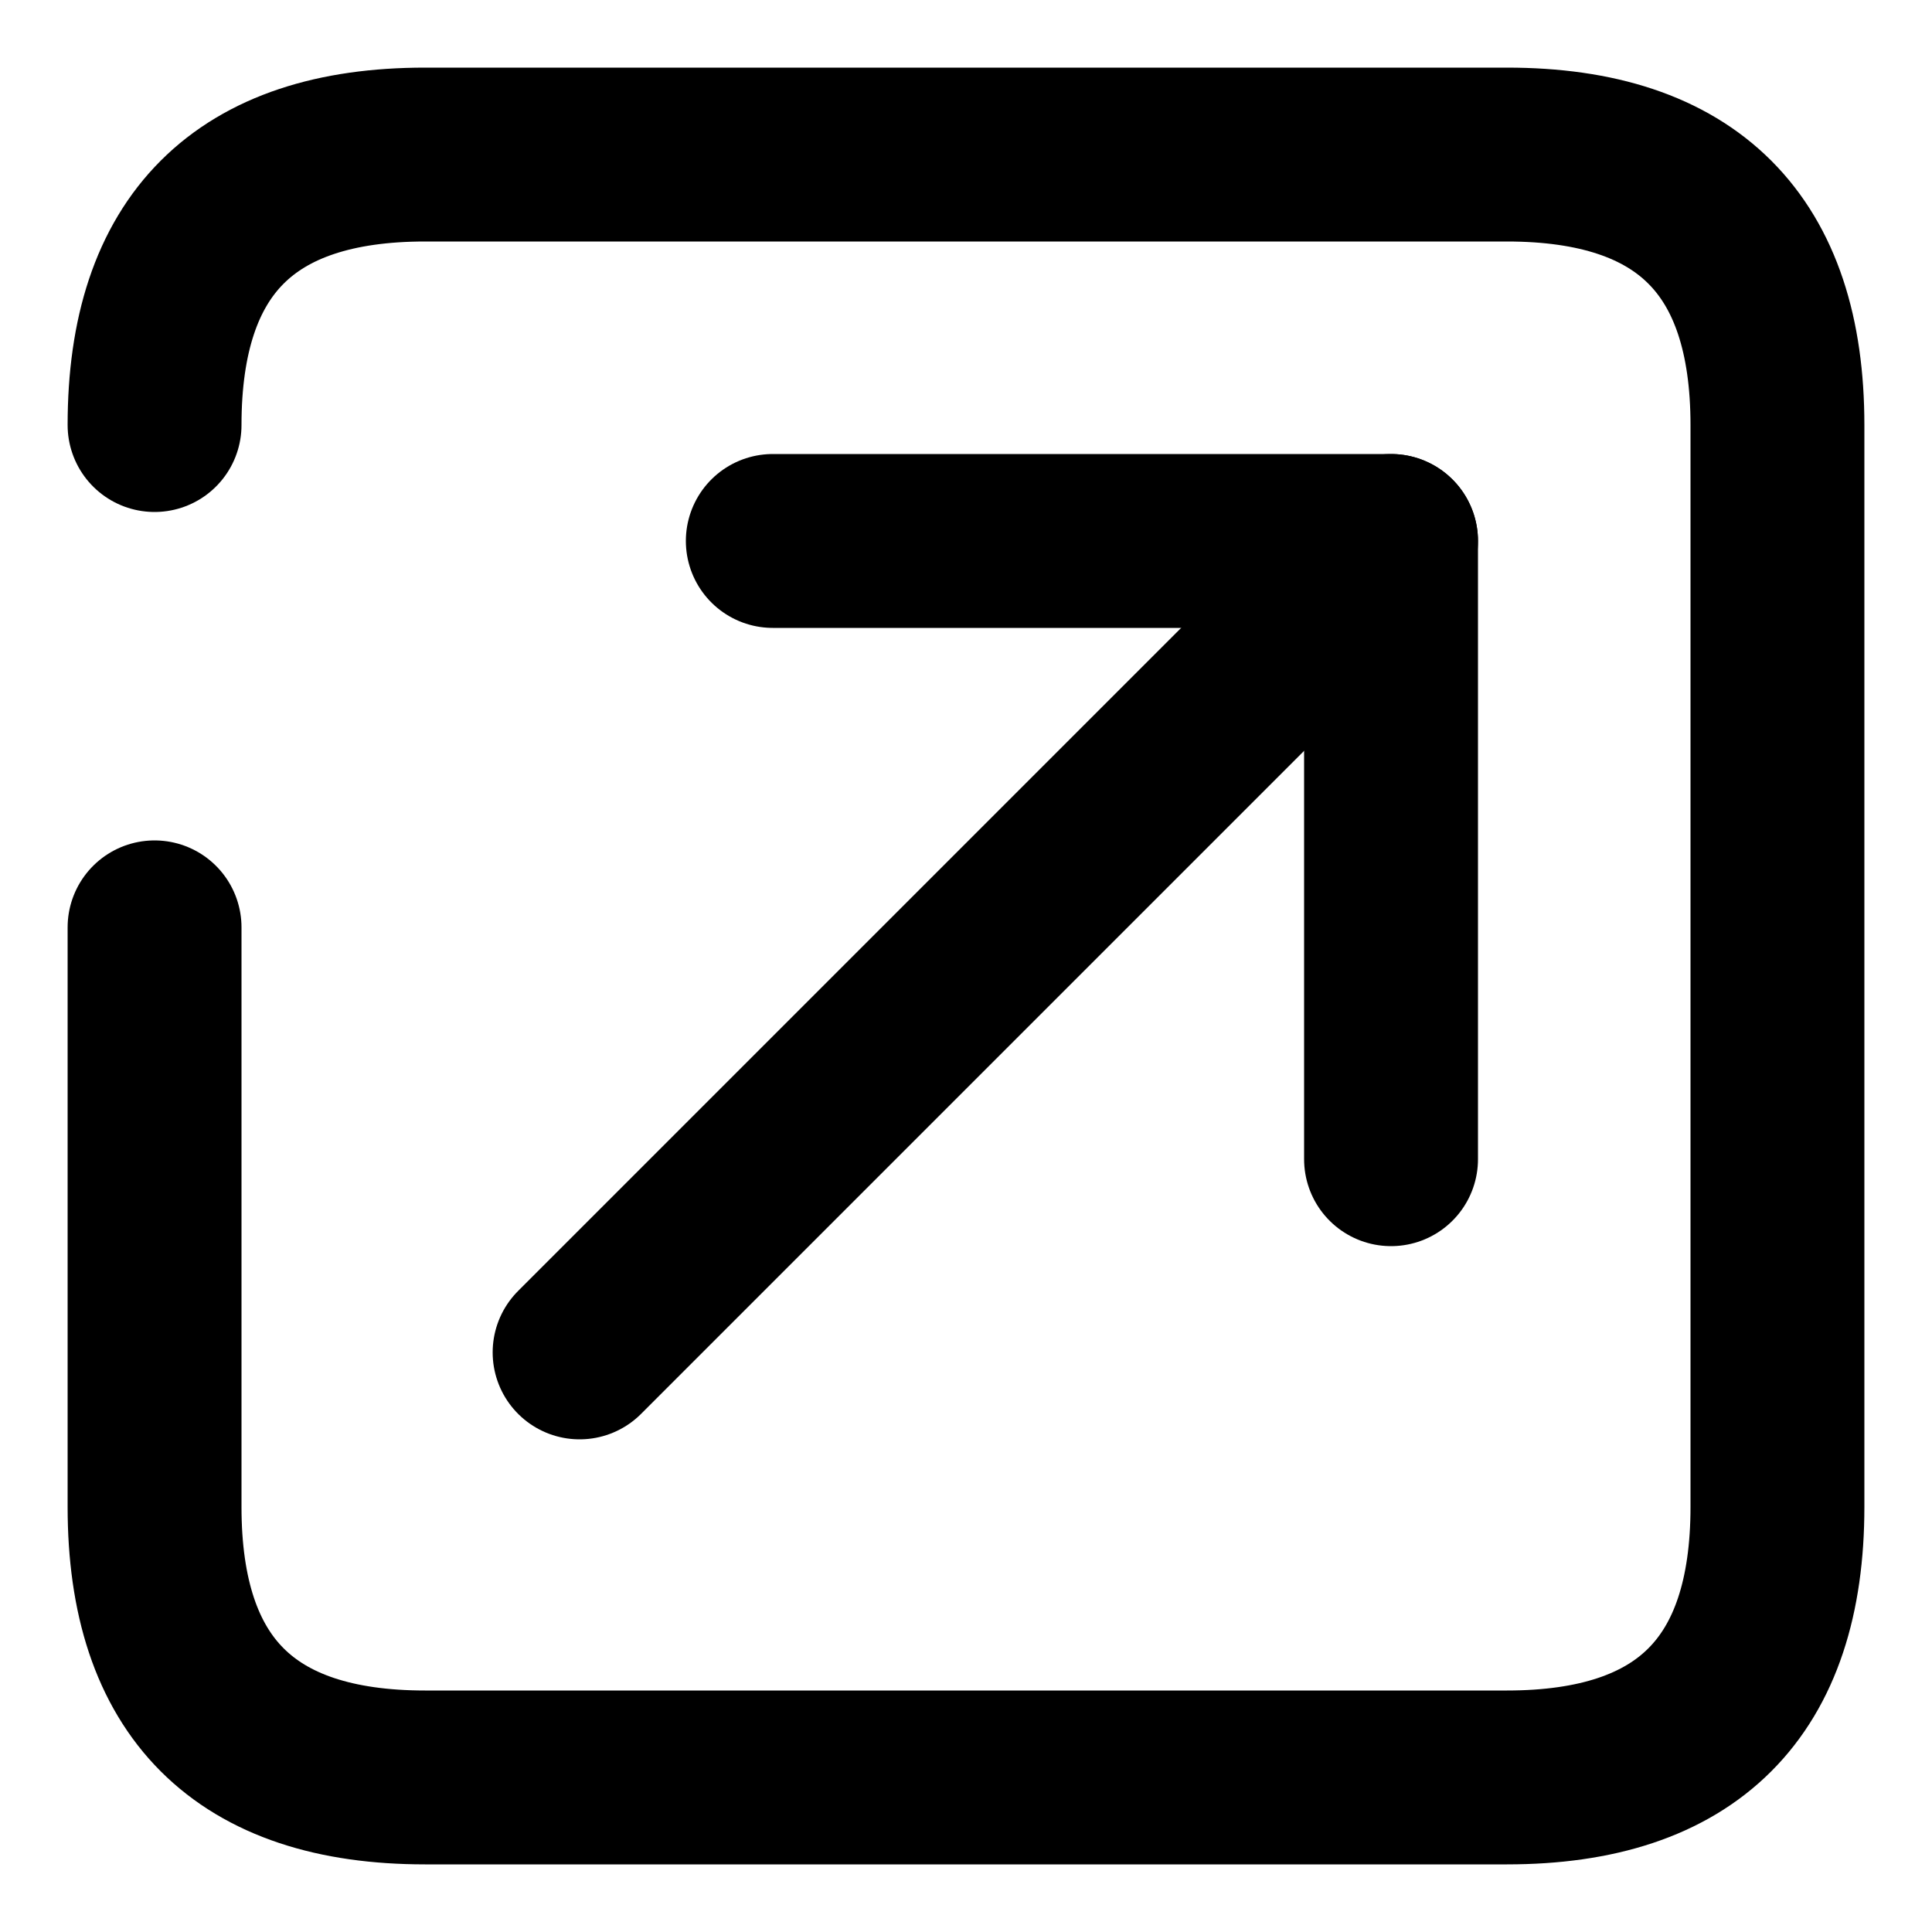
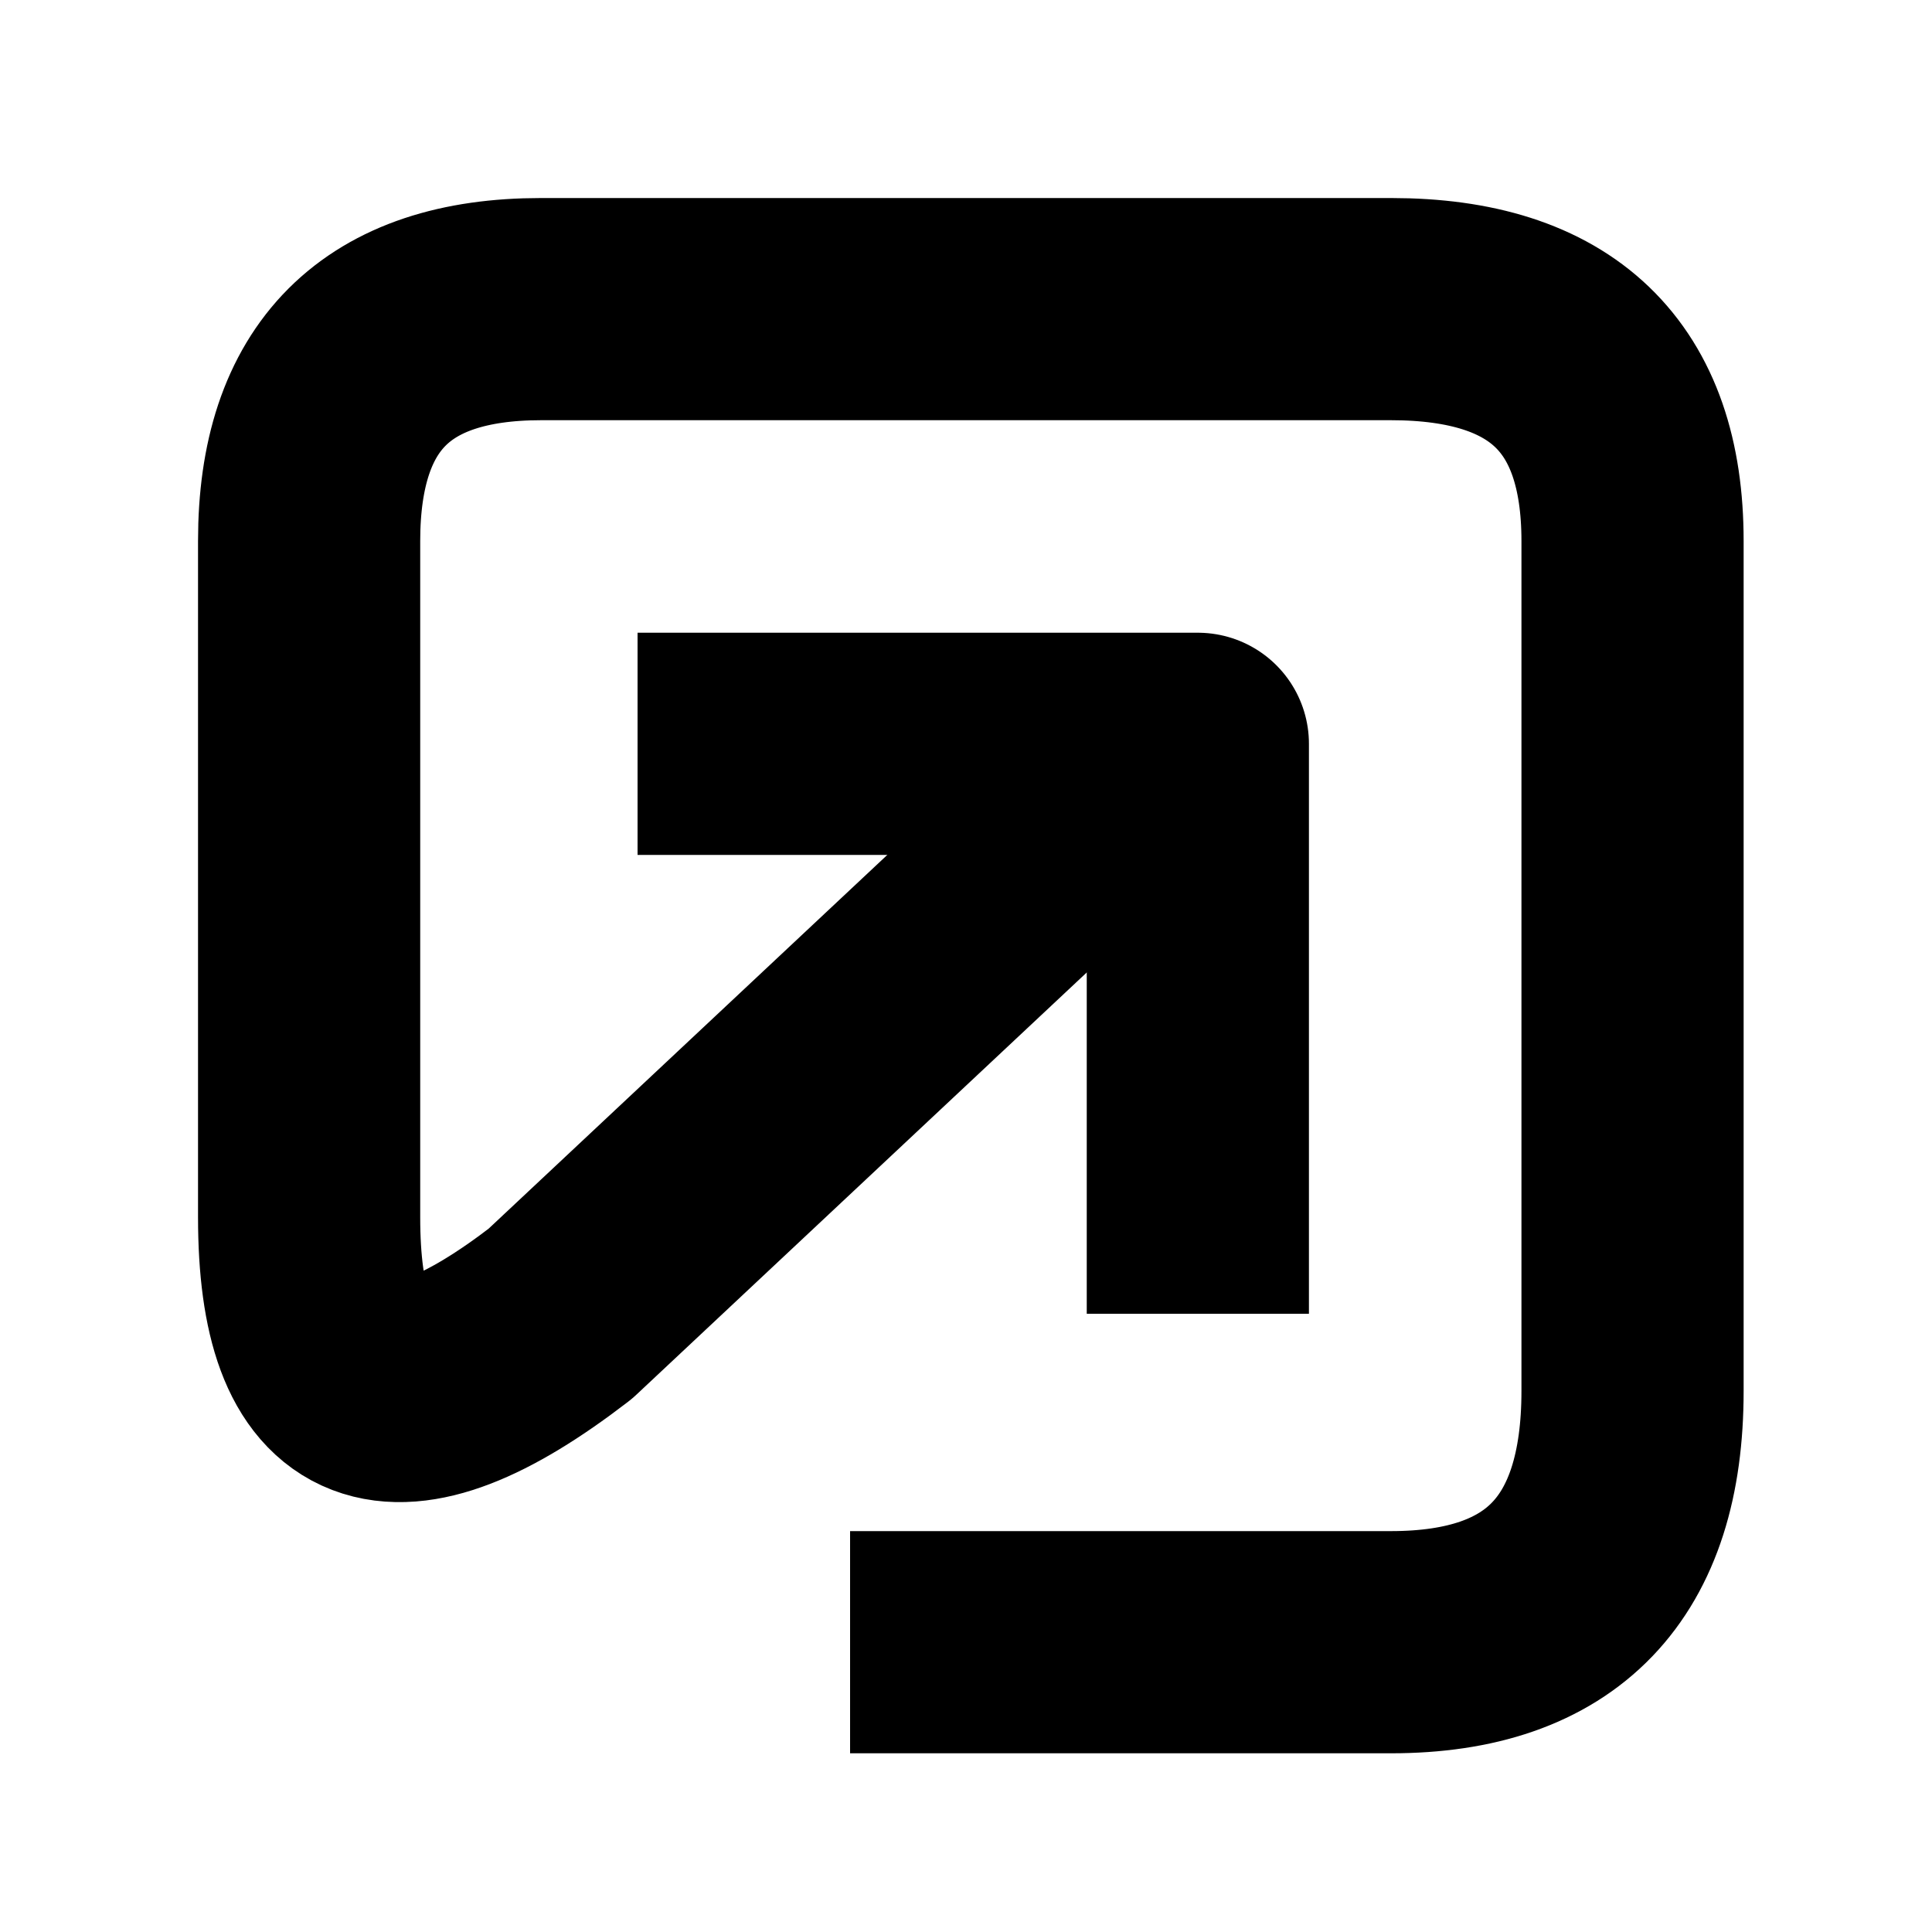
- <svg xmlns="http://www.w3.org/2000/svg" viewBox="0 0 100 100" fill="none" stroke="currentColor" stroke-width="9" stroke-linecap="round" stroke-linejoin="round">
-   <path d="M8 22 Q8 8 22 8 H78 Q92 8 92 22 V78 Q92 92 78 92 H22 Q8 92 8 78 V48" />
-   <path d="M30 70 L72 28" />
-   <path d="M40 28 H72 V60" />
+ <svg xmlns="http://www.w3.org/2000/svg" viewBox="0 0 100 100" fill="none" stroke="currentColor" stroke-width="11.5" stroke-linejoin="round">
+   <path d="M44 85 H72 Q84.5 85 84.5 72 V28 Q84.5 16 72 16 H28 Q16 16 16 28 V63 Q16 78 29 68 L61 38" />
+   <path d="M33 38.5 H62 V68" />
</svg>
